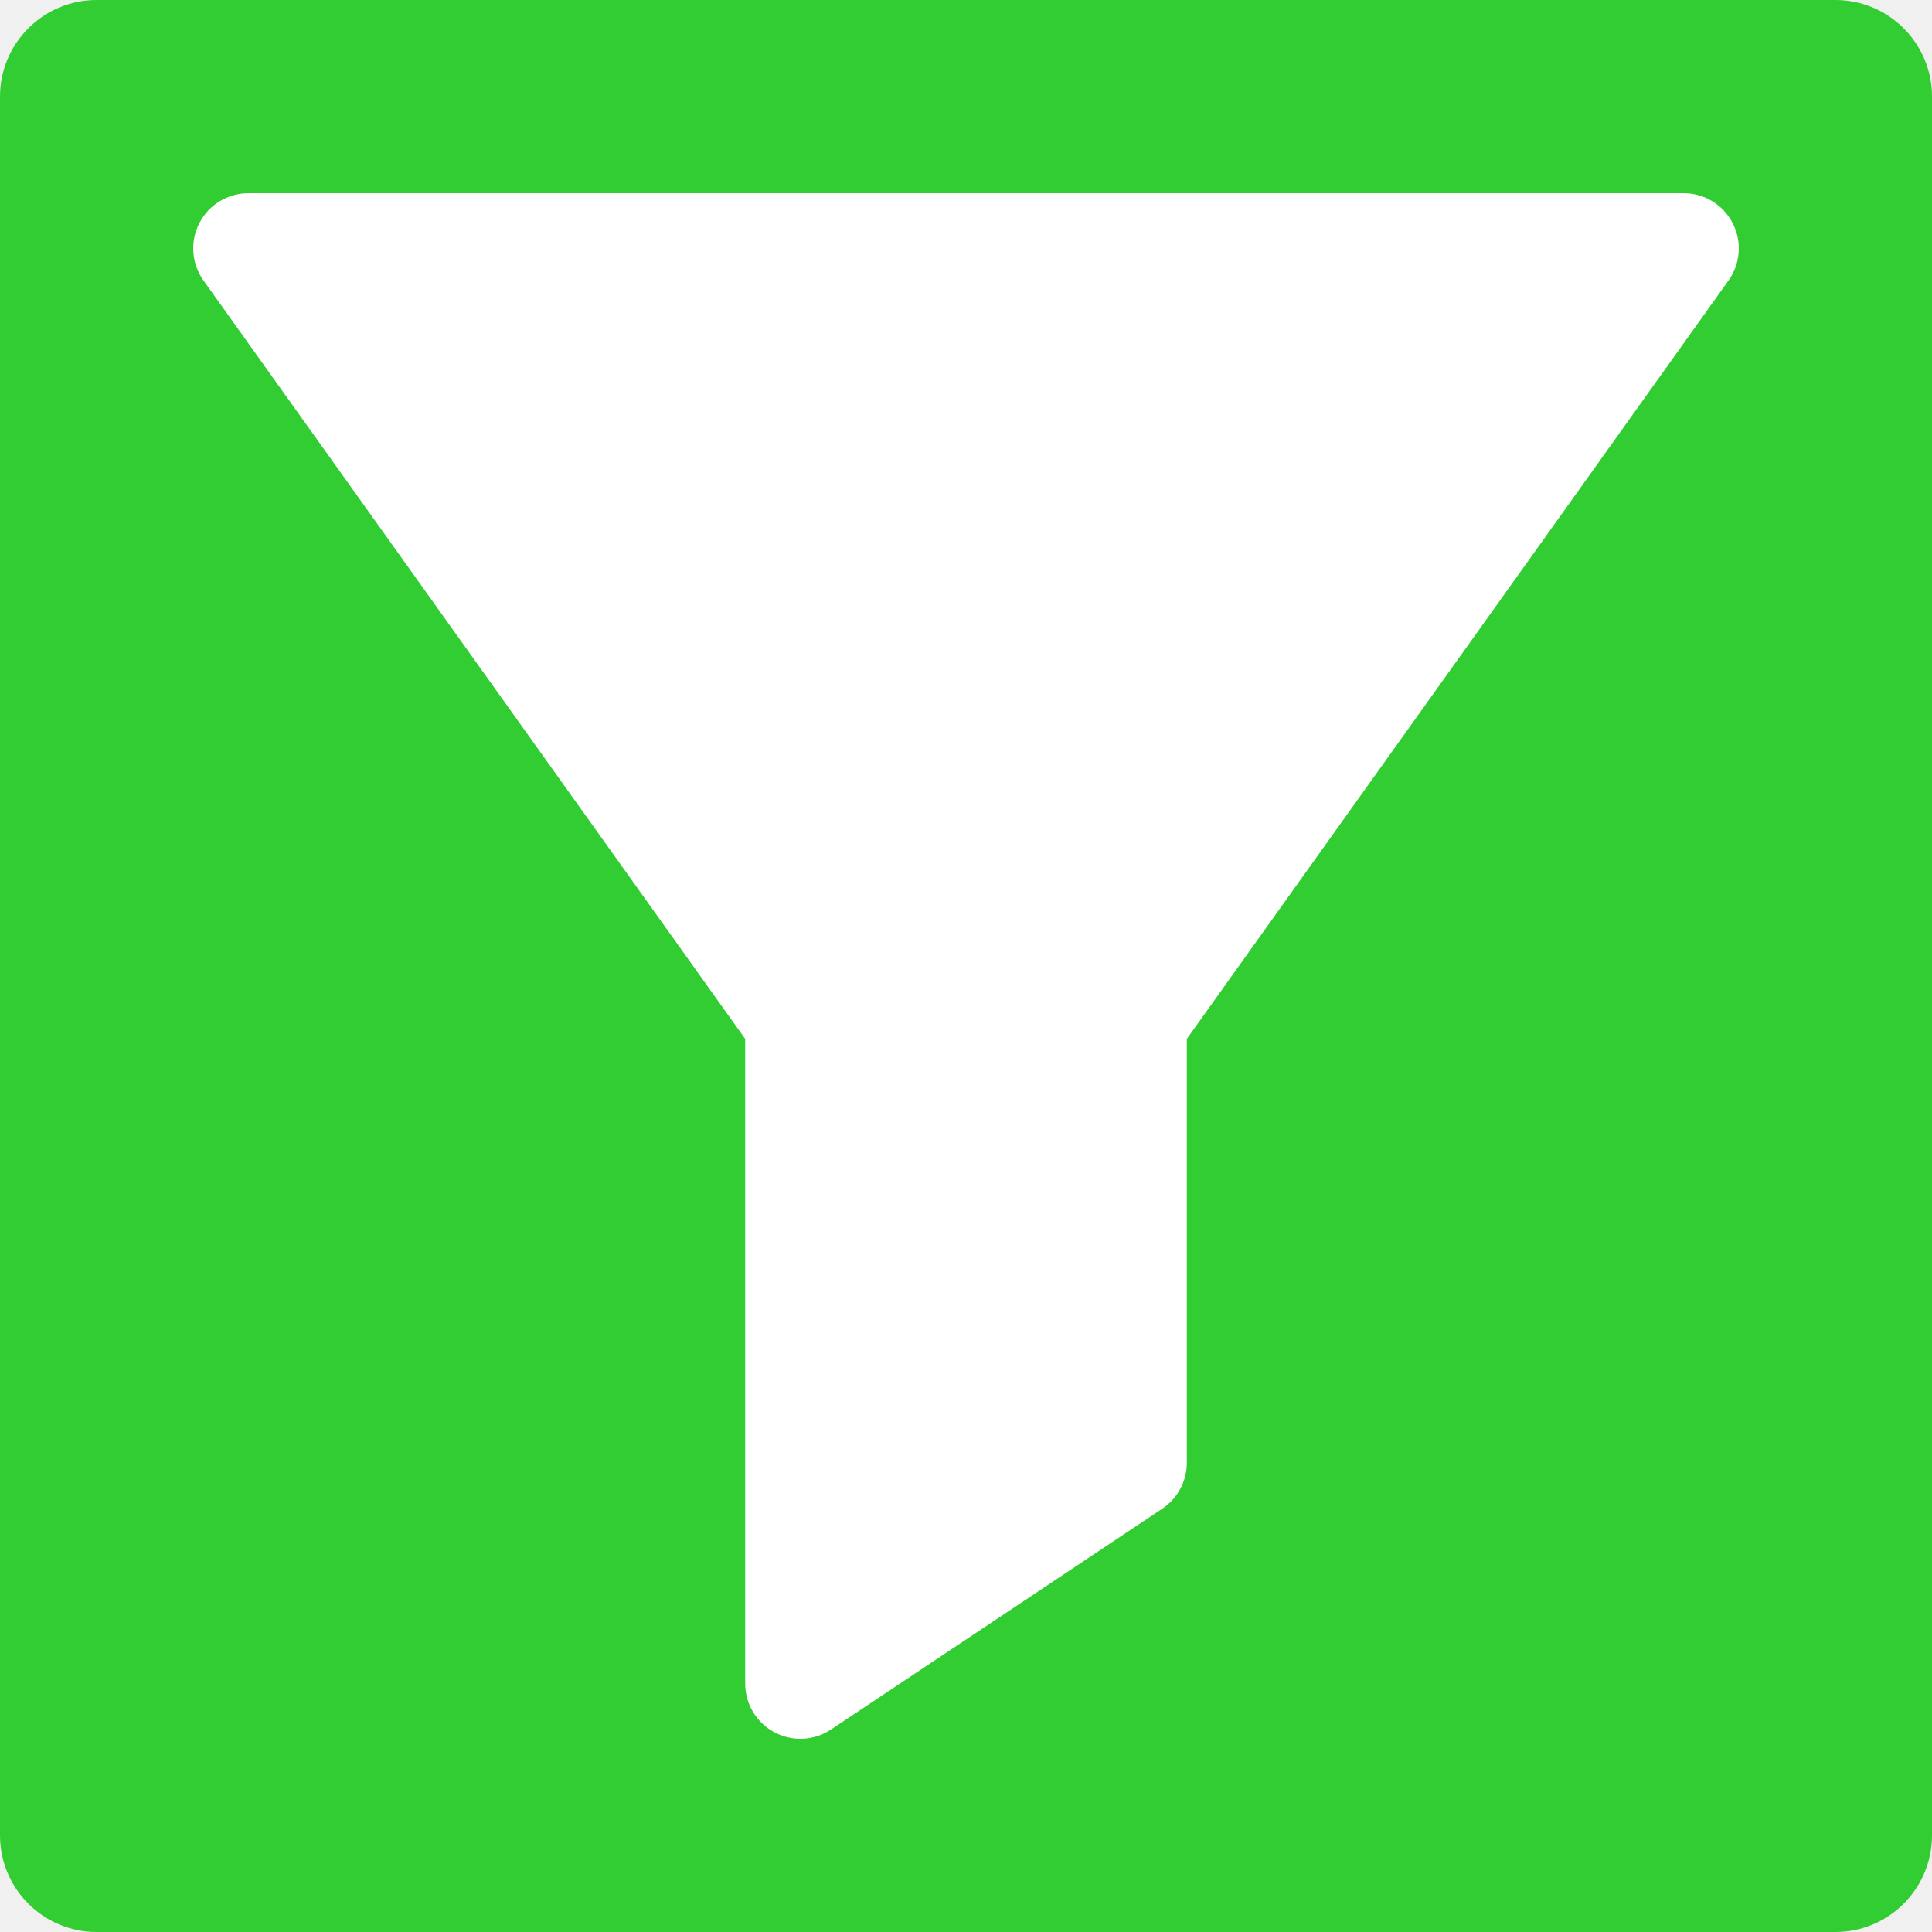
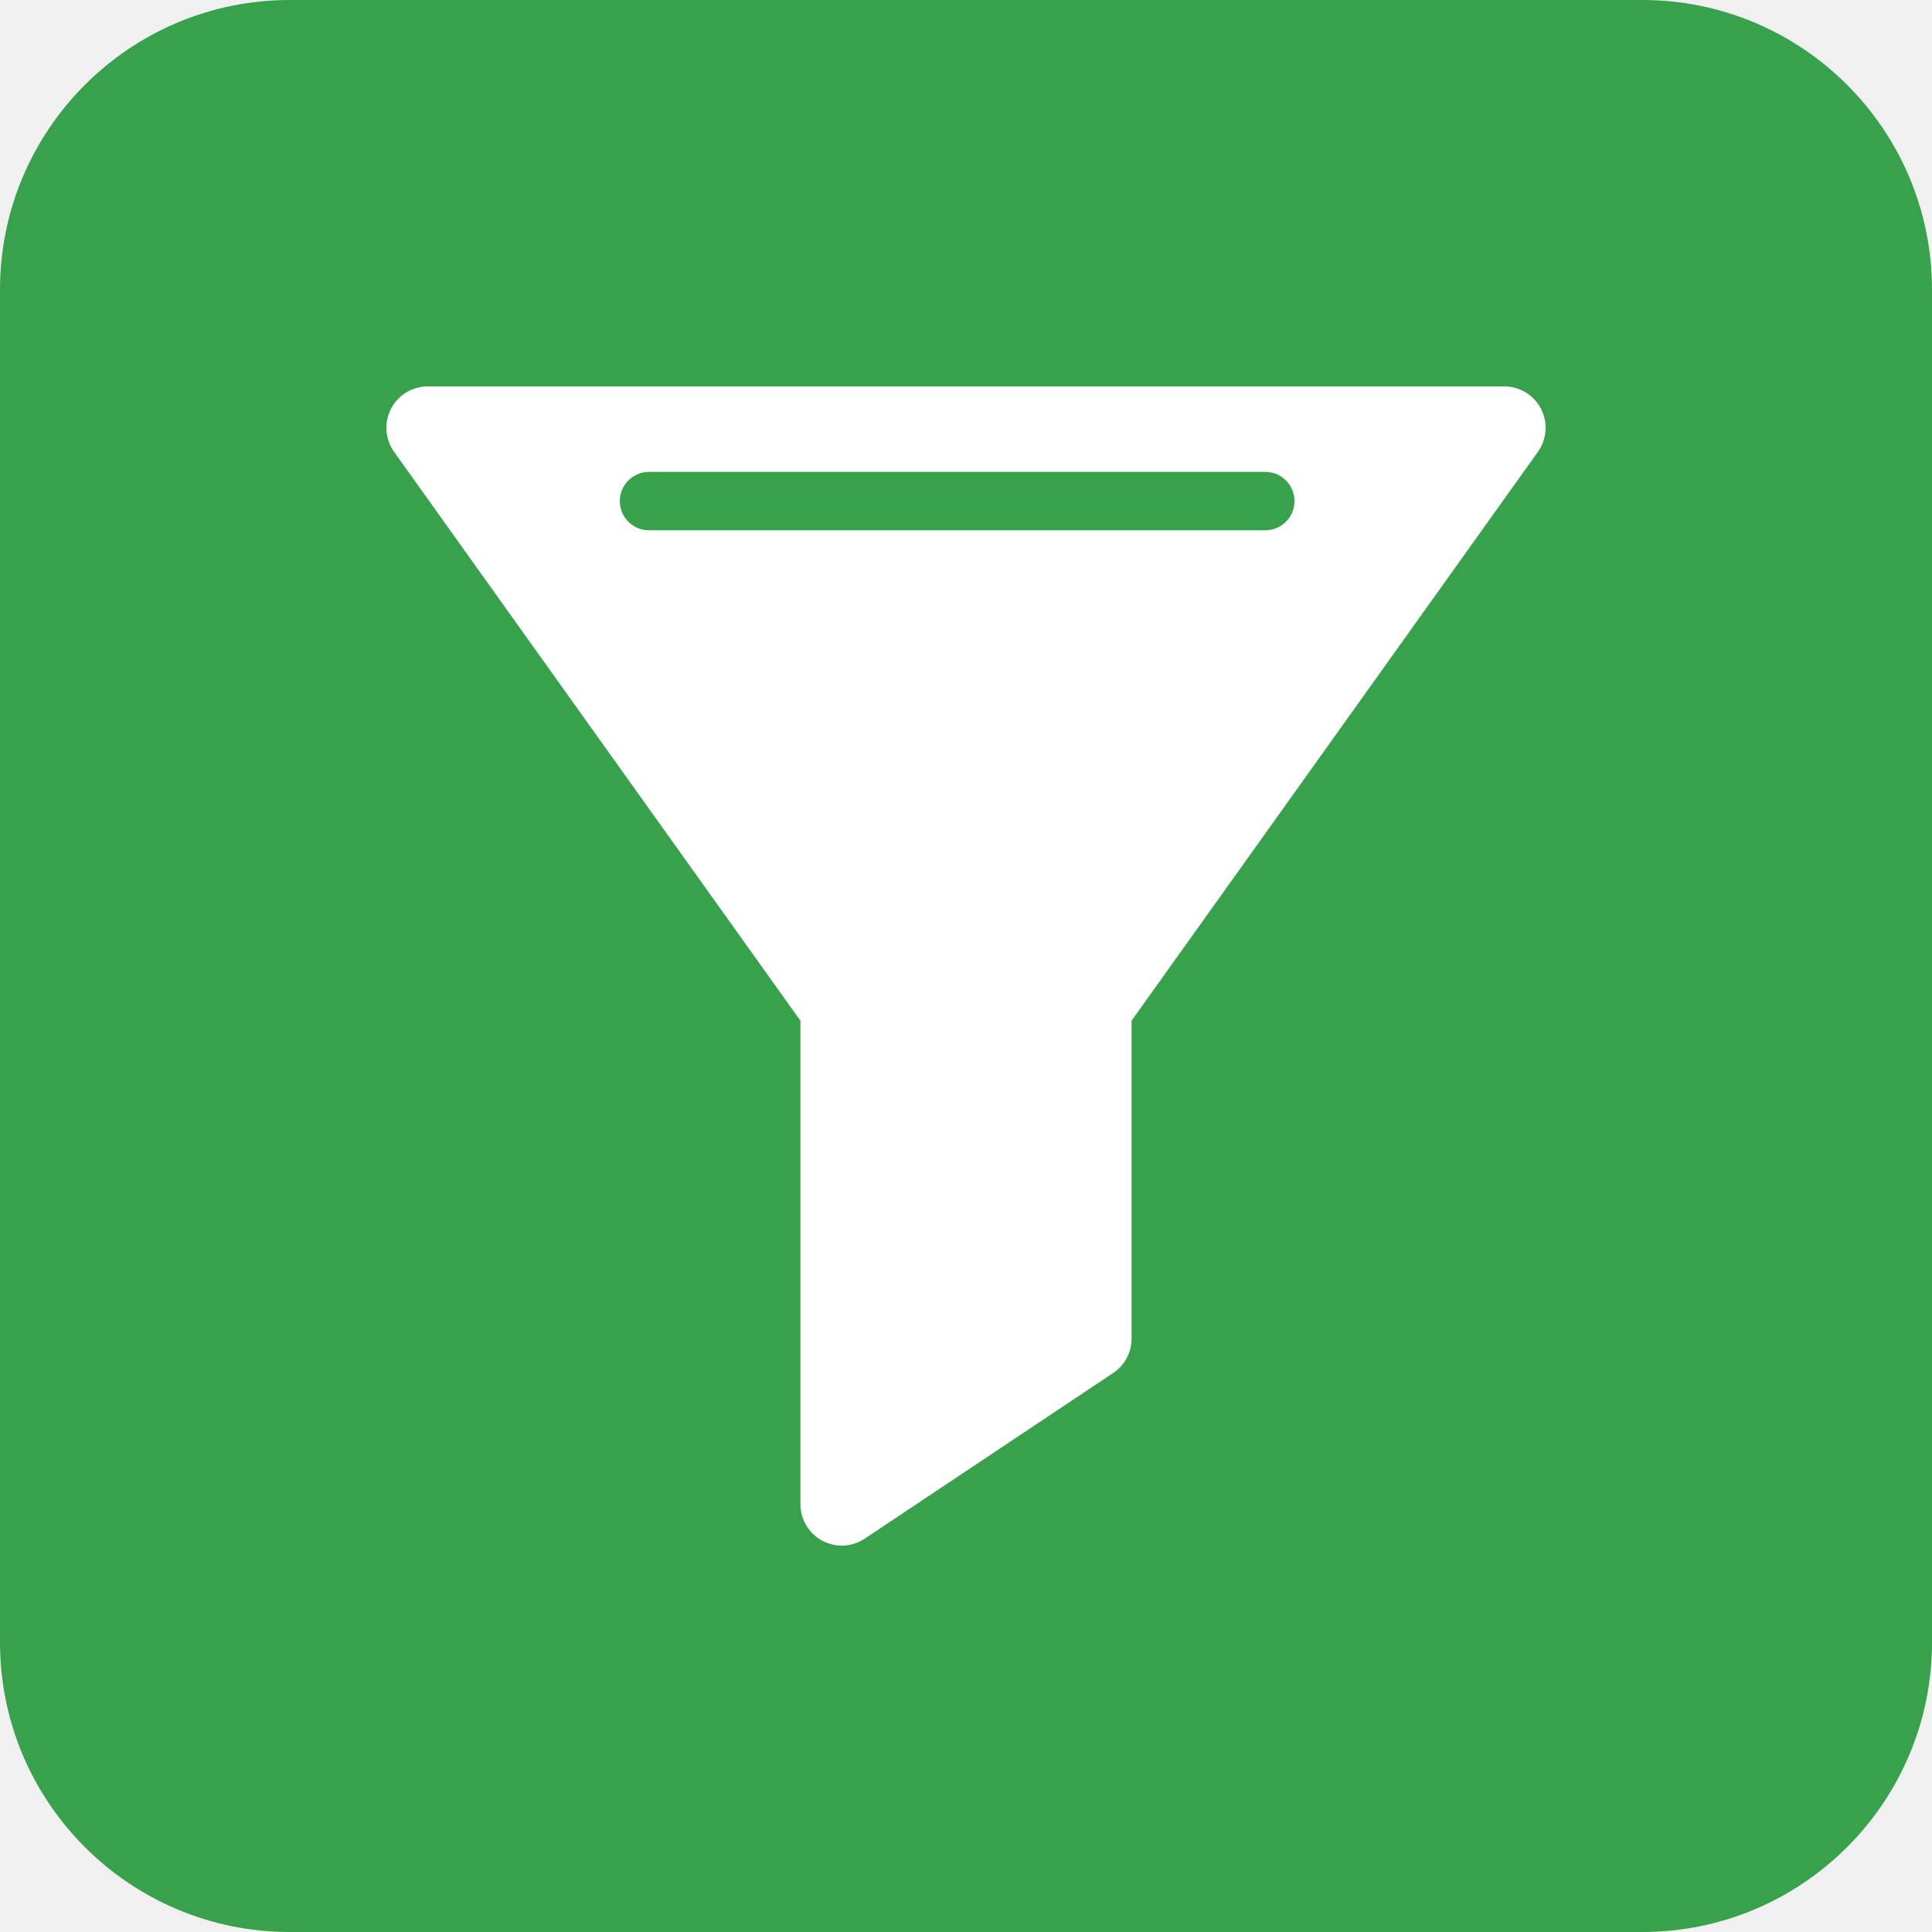
<svg xmlns="http://www.w3.org/2000/svg" width="100" height="100" viewBox="0 0 100 100" fill="none">
-   <rect width="100" height="100" rx="5" fill="#32CD32" />
-   <path fill-rule="evenodd" clip-rule="evenodd" d="M12.857 10C11.787 10 10.806 10.598 10.317 11.55C9.827 12.501 9.91 13.647 10.532 14.518L38.571 53.773V87.143C38.571 88.197 39.151 89.165 40.08 89.662C41.009 90.159 42.137 90.105 43.013 89.52L60.156 78.092C60.951 77.562 61.429 76.67 61.429 75.714V53.773L89.468 14.518C90.09 13.647 90.173 12.501 89.683 11.55C89.194 10.598 88.213 10 87.143 10H12.857Z" fill="white" />
+   <rect width="100" height="100" rx="15" fill="#38A14B" />
+   <path d="M77.857 20C78.66 20 79.395 20.448 79.763 21.162C80.13 21.876 80.067 22.735 79.601 23.389L58.571 52.83V69.286C58.571 70.002 58.213 70.671 57.617 71.068L44.76 79.64C44.102 80.078 43.257 80.119 42.56 79.746C41.864 79.373 41.429 78.648 41.429 77.857V52.83L20.399 23.389C19.933 22.735 19.87 21.876 20.237 21.162C20.605 20.448 21.34 20 22.143 20H77.857ZM33.593 24.425C32.758 24.425 32.081 25.102 32.081 25.936C32.081 26.771 32.758 27.447 33.593 27.447H65.491C66.326 27.447 67.002 26.771 67.002 25.936C67.002 25.102 66.326 24.425 65.491 24.425H33.593Z" fill="white" />
</svg>
